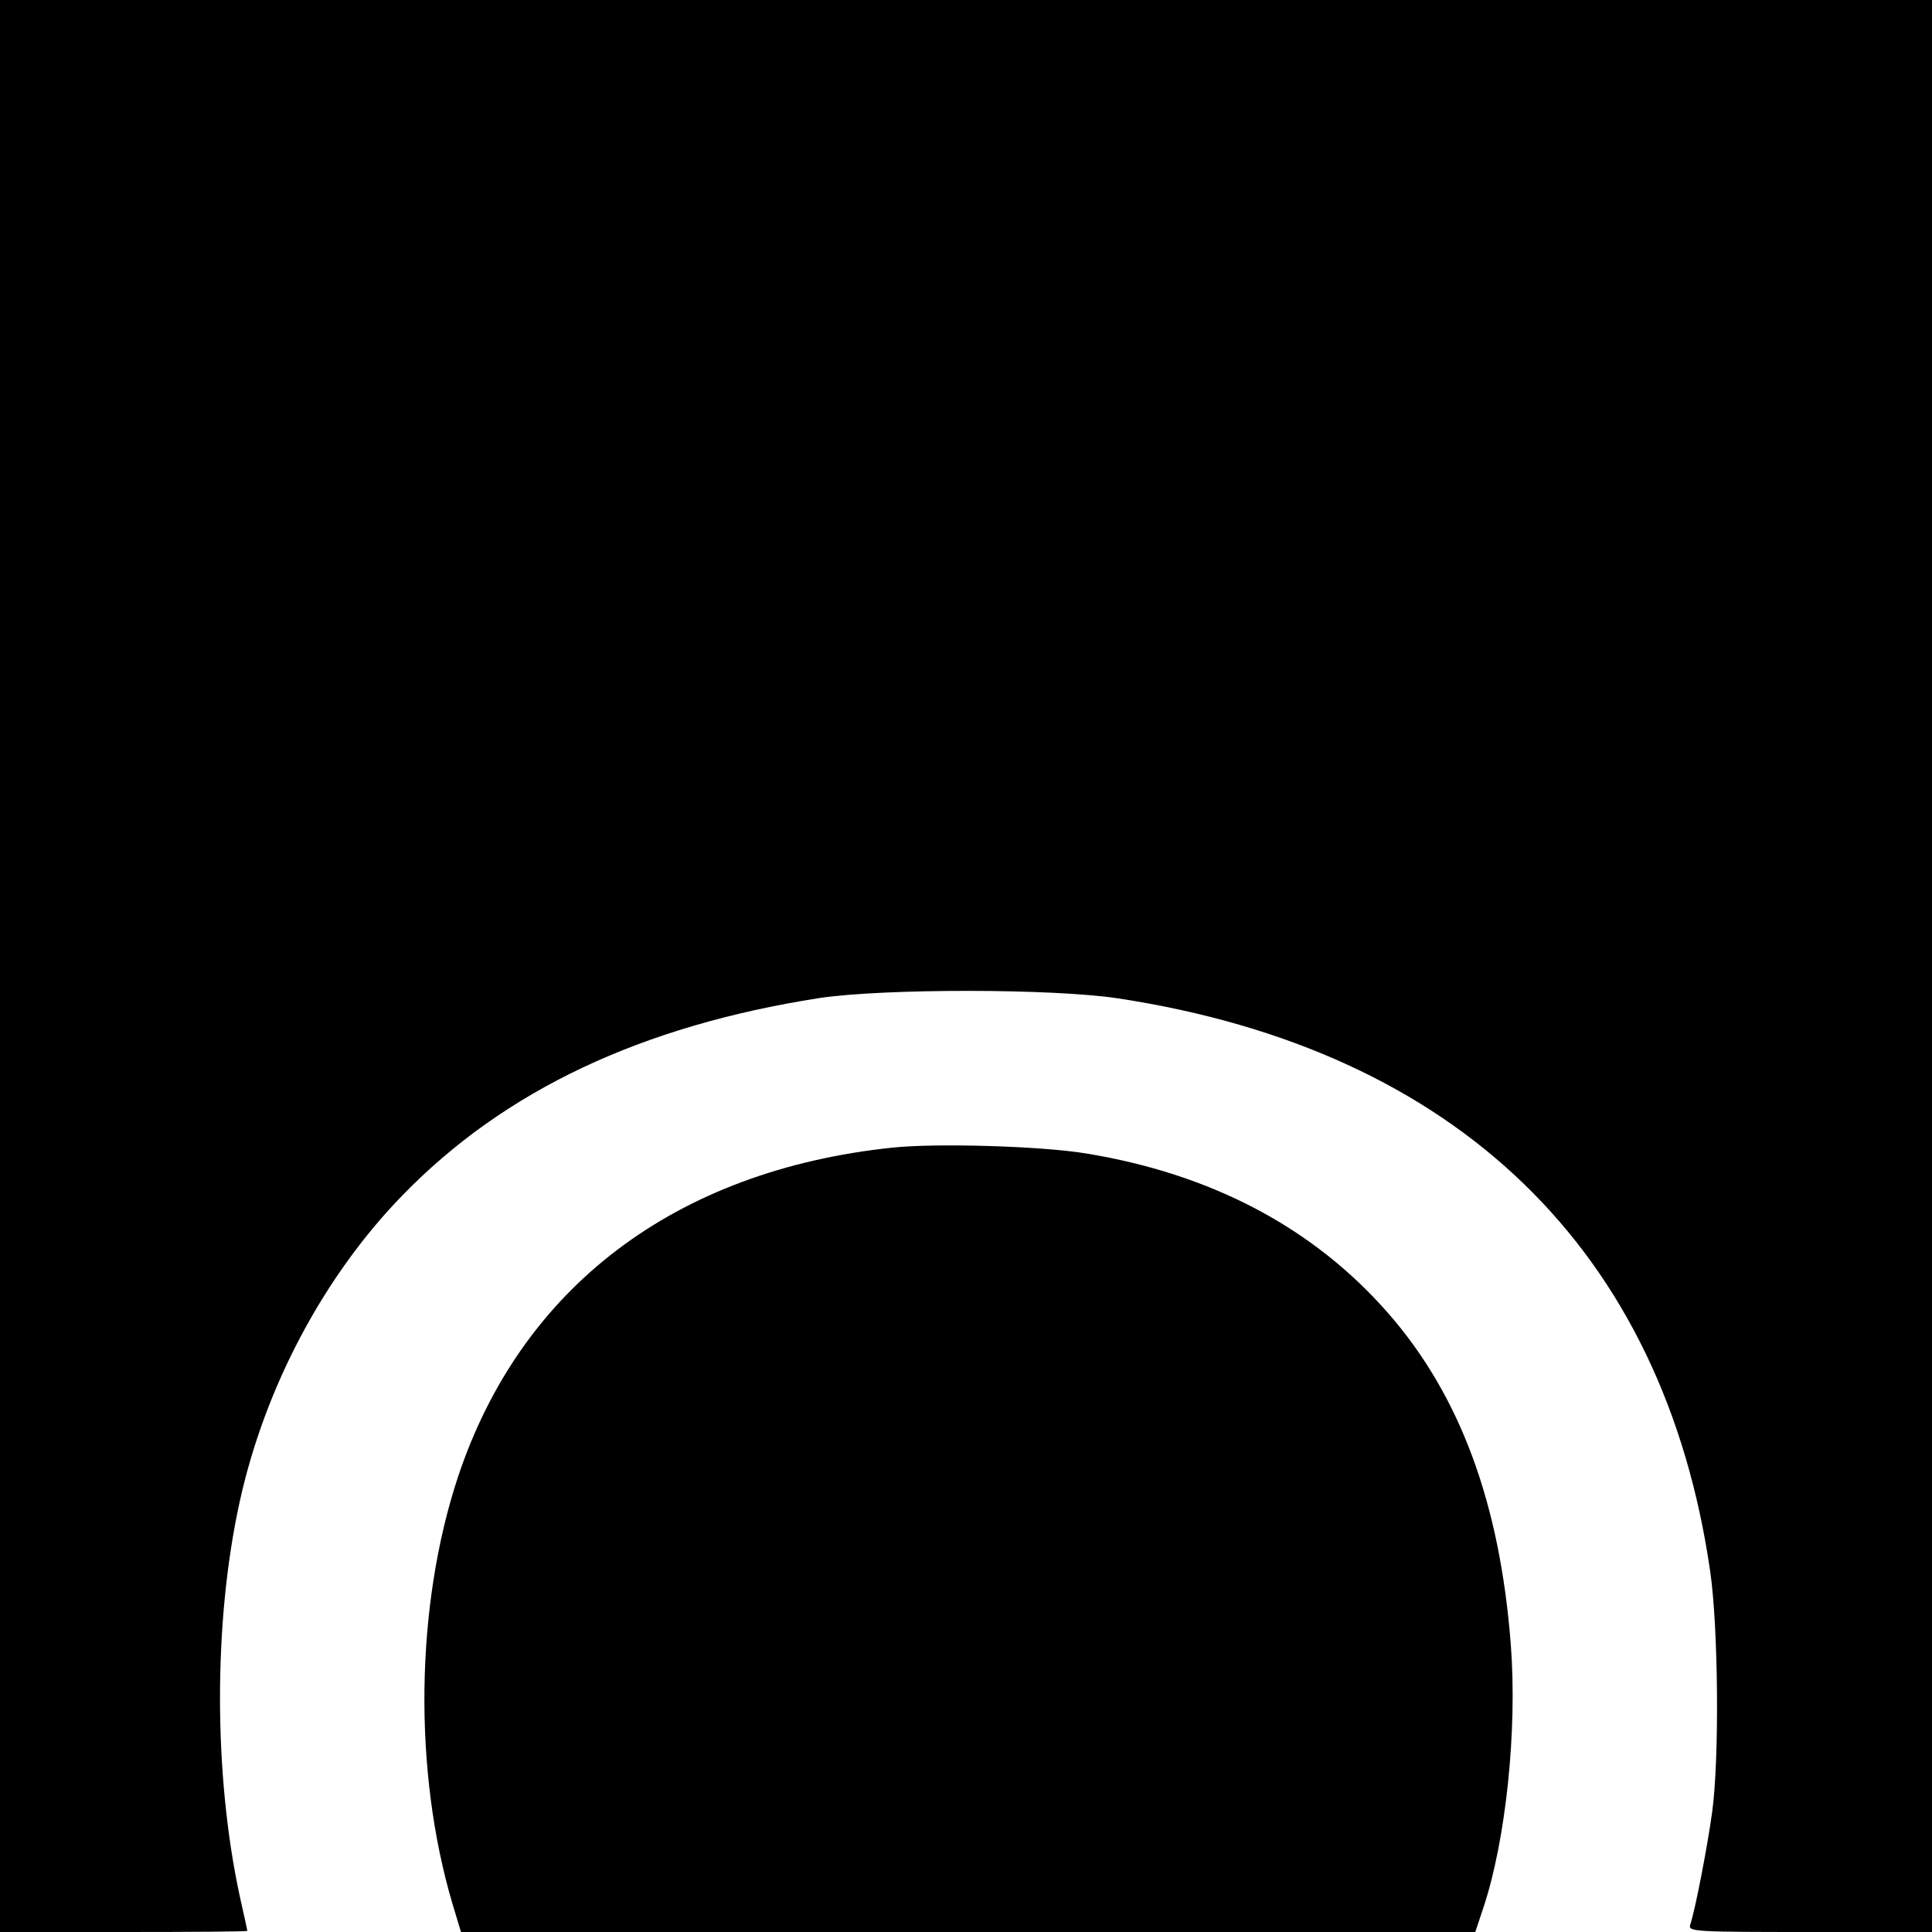
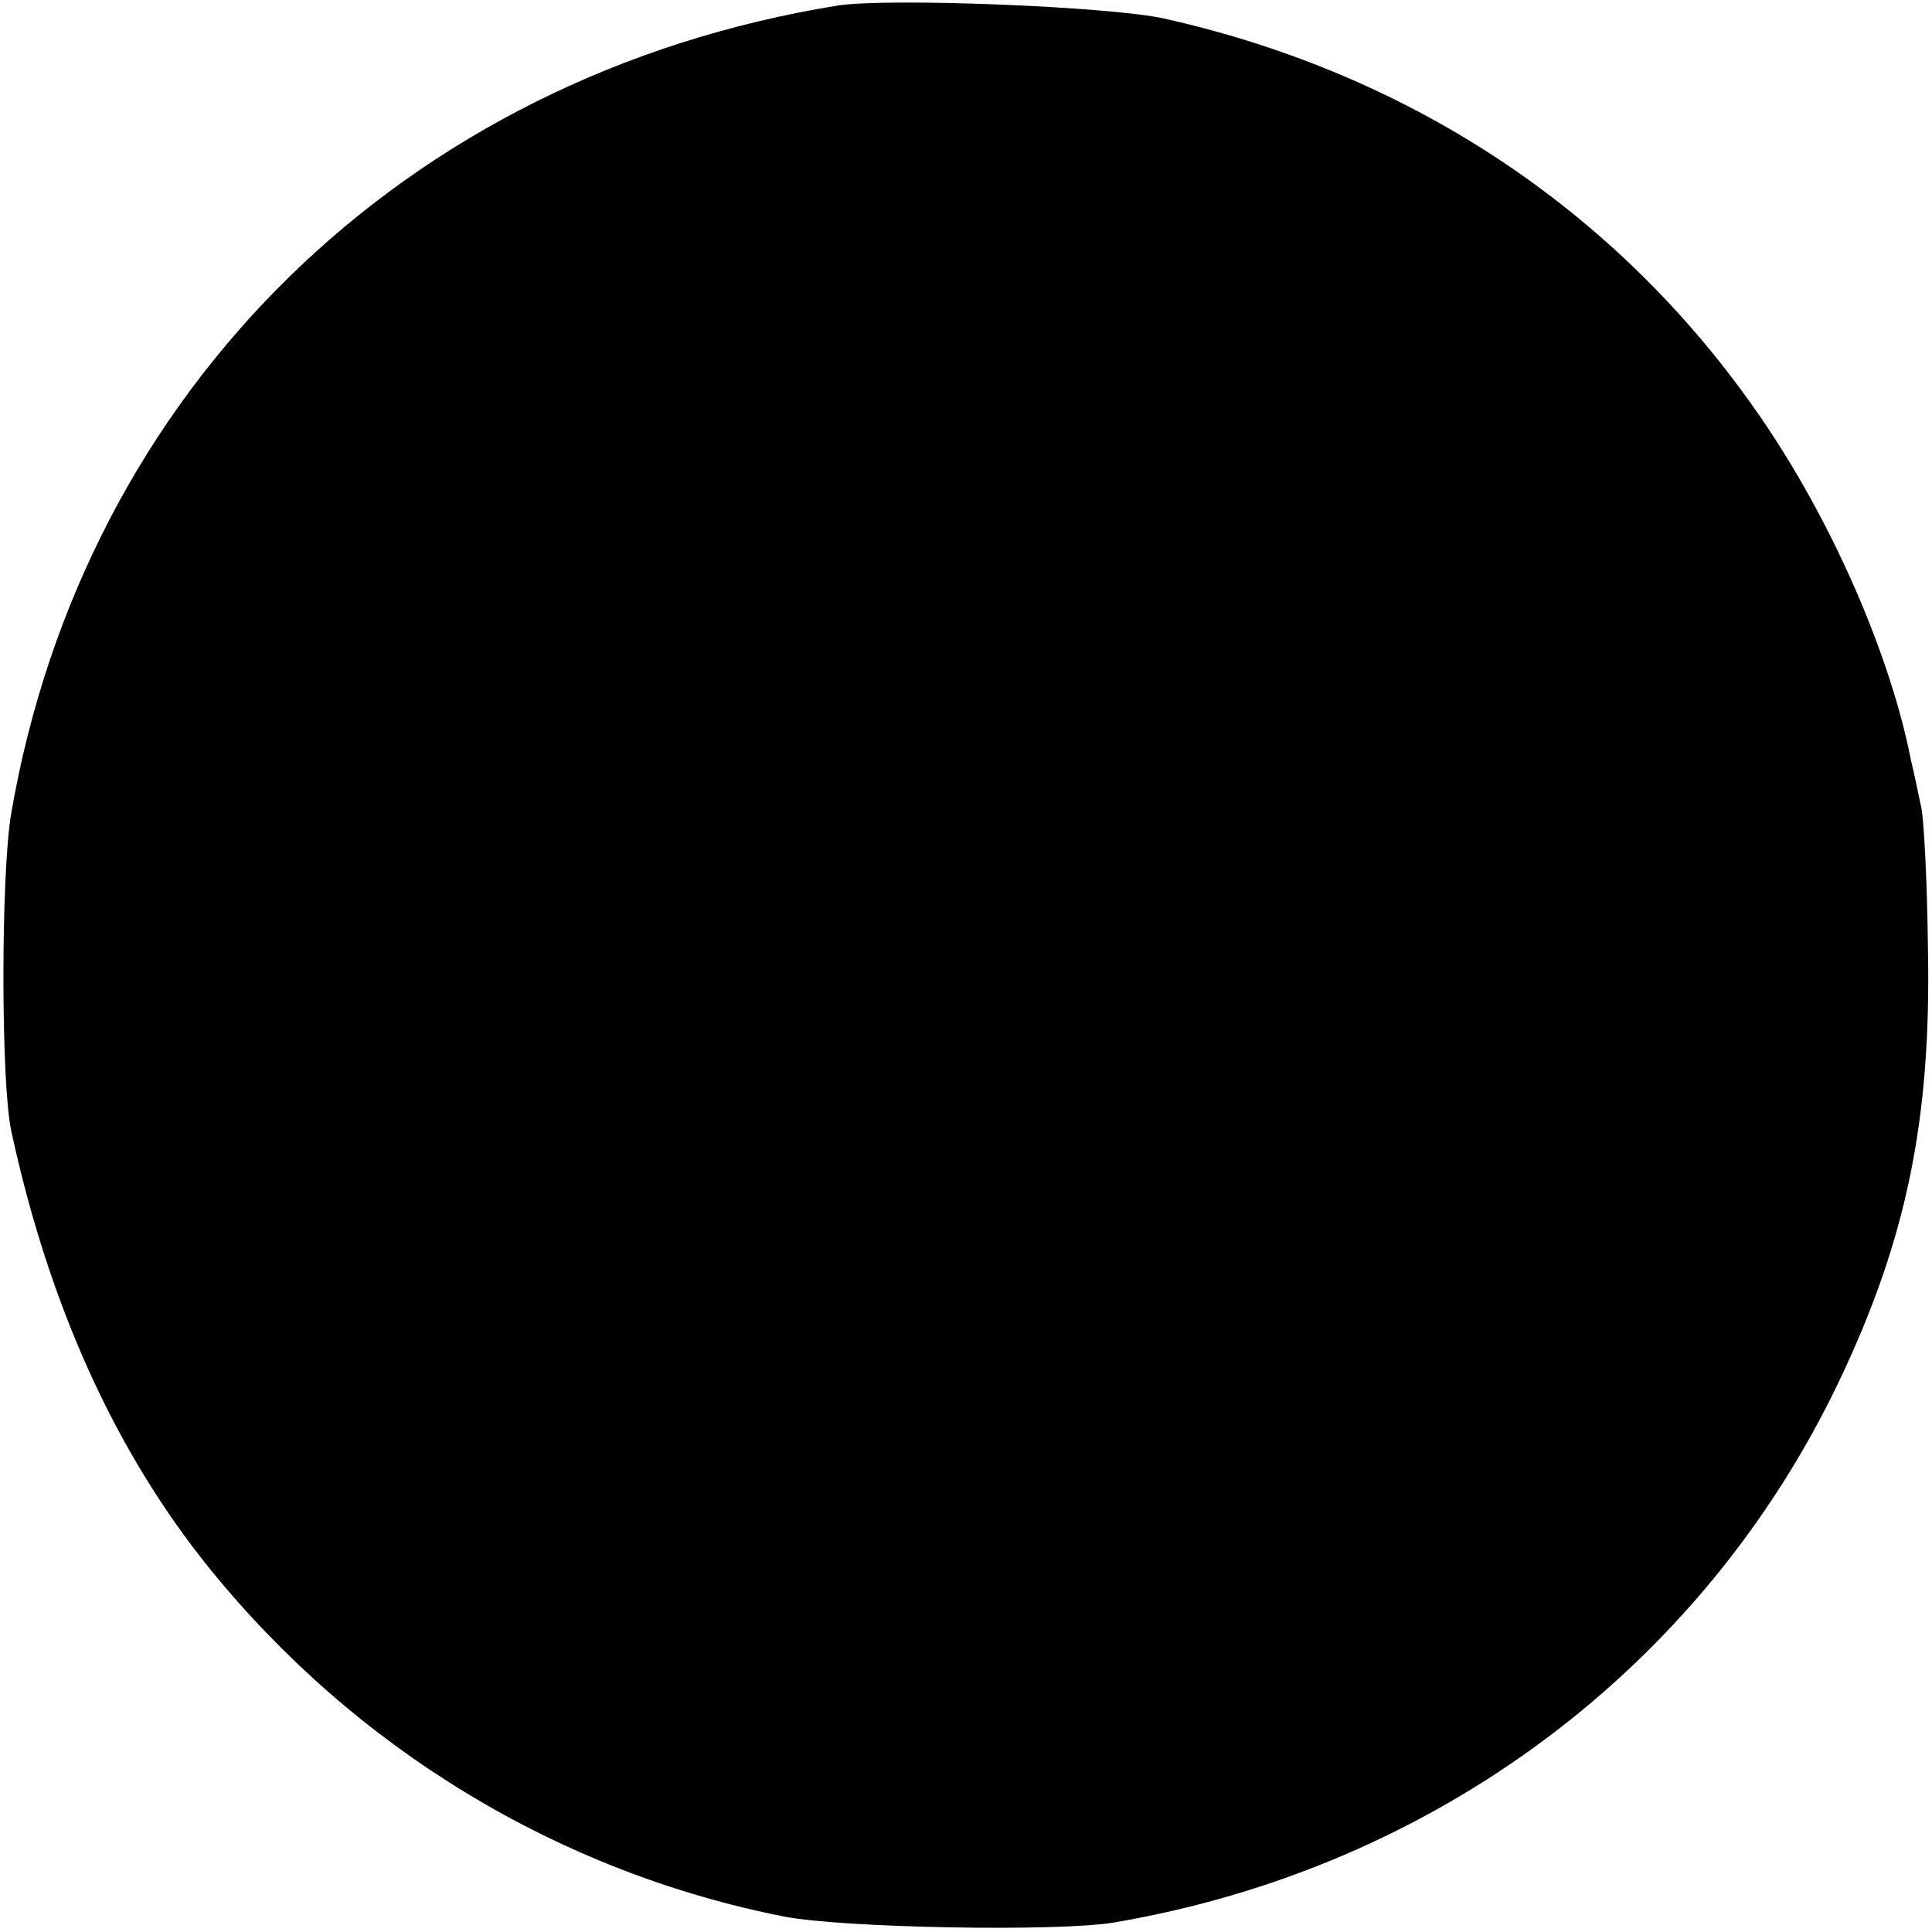
- <svg xmlns="http://www.w3.org/2000/svg" version="1.0" width="500pt" height="500pt" viewBox="0 0 500 500" preserveAspectRatio="xMidYMid meet">
-   <g transform="translate(0,500) scale(0.1,-0.1)" fill="#000000" stroke="none">
-     <path d="M0 2500 l0 -2500 320 0 c176 0 320 1 320 3 0 2 -9 43 -20 92 -67 312 -68 707 0 1017 65 298 219 587 423 796 264 271 617 437 1077 509 166 25 606 25 775 -1 876 -134 1411 -652 1531 -1483 21 -145 24 -484 5 -623 -12 -87 -43 -250 -57 -292 -5 -17 13 -18 310 -18 l316 0 0 2500 0 2500 -2500 0 -2500 0 0 -2500z" />
-     <path d="M2310 2030 c-563 -59 -962 -362 -1125 -853 -110 -333 -116 -760 -14 -1104 l22 -73 1313 0 1312 0 21 63 c58 174 88 459 71 680 -28 366 -131 645 -317 858 -194 222 -458 361 -783 414 -116 19 -385 27 -500 15z" />
+ <svg xmlns="http://www.w3.org/2000/svg" version="1.0" width="240pt" height="240pt" viewBox="0 0 240 240" preserveAspectRatio="xMidYMid meet">
+   <g transform="translate(0,240) scale(0.1,-0.1)" fill="#000000" stroke="none">
+     <path d="M1040 2393 c-537 -87 -935 -476 -1026 -1003 -13 -75 -13 -335 0 -395 47 -217 129 -398 246 -543 182 -225 435 -378 715 -433 74 -14 341 -19 410 -7 398 68 729 316 899 671 84 176 115 325 111 537 -1 85 -5 166 -9 180 -3 14 -8 39 -12 55 -25 128 -94 288 -179 415 -175 261 -436 437 -749 507 -67 15 -345 26 -406 16z" />
  </g>
</svg>
